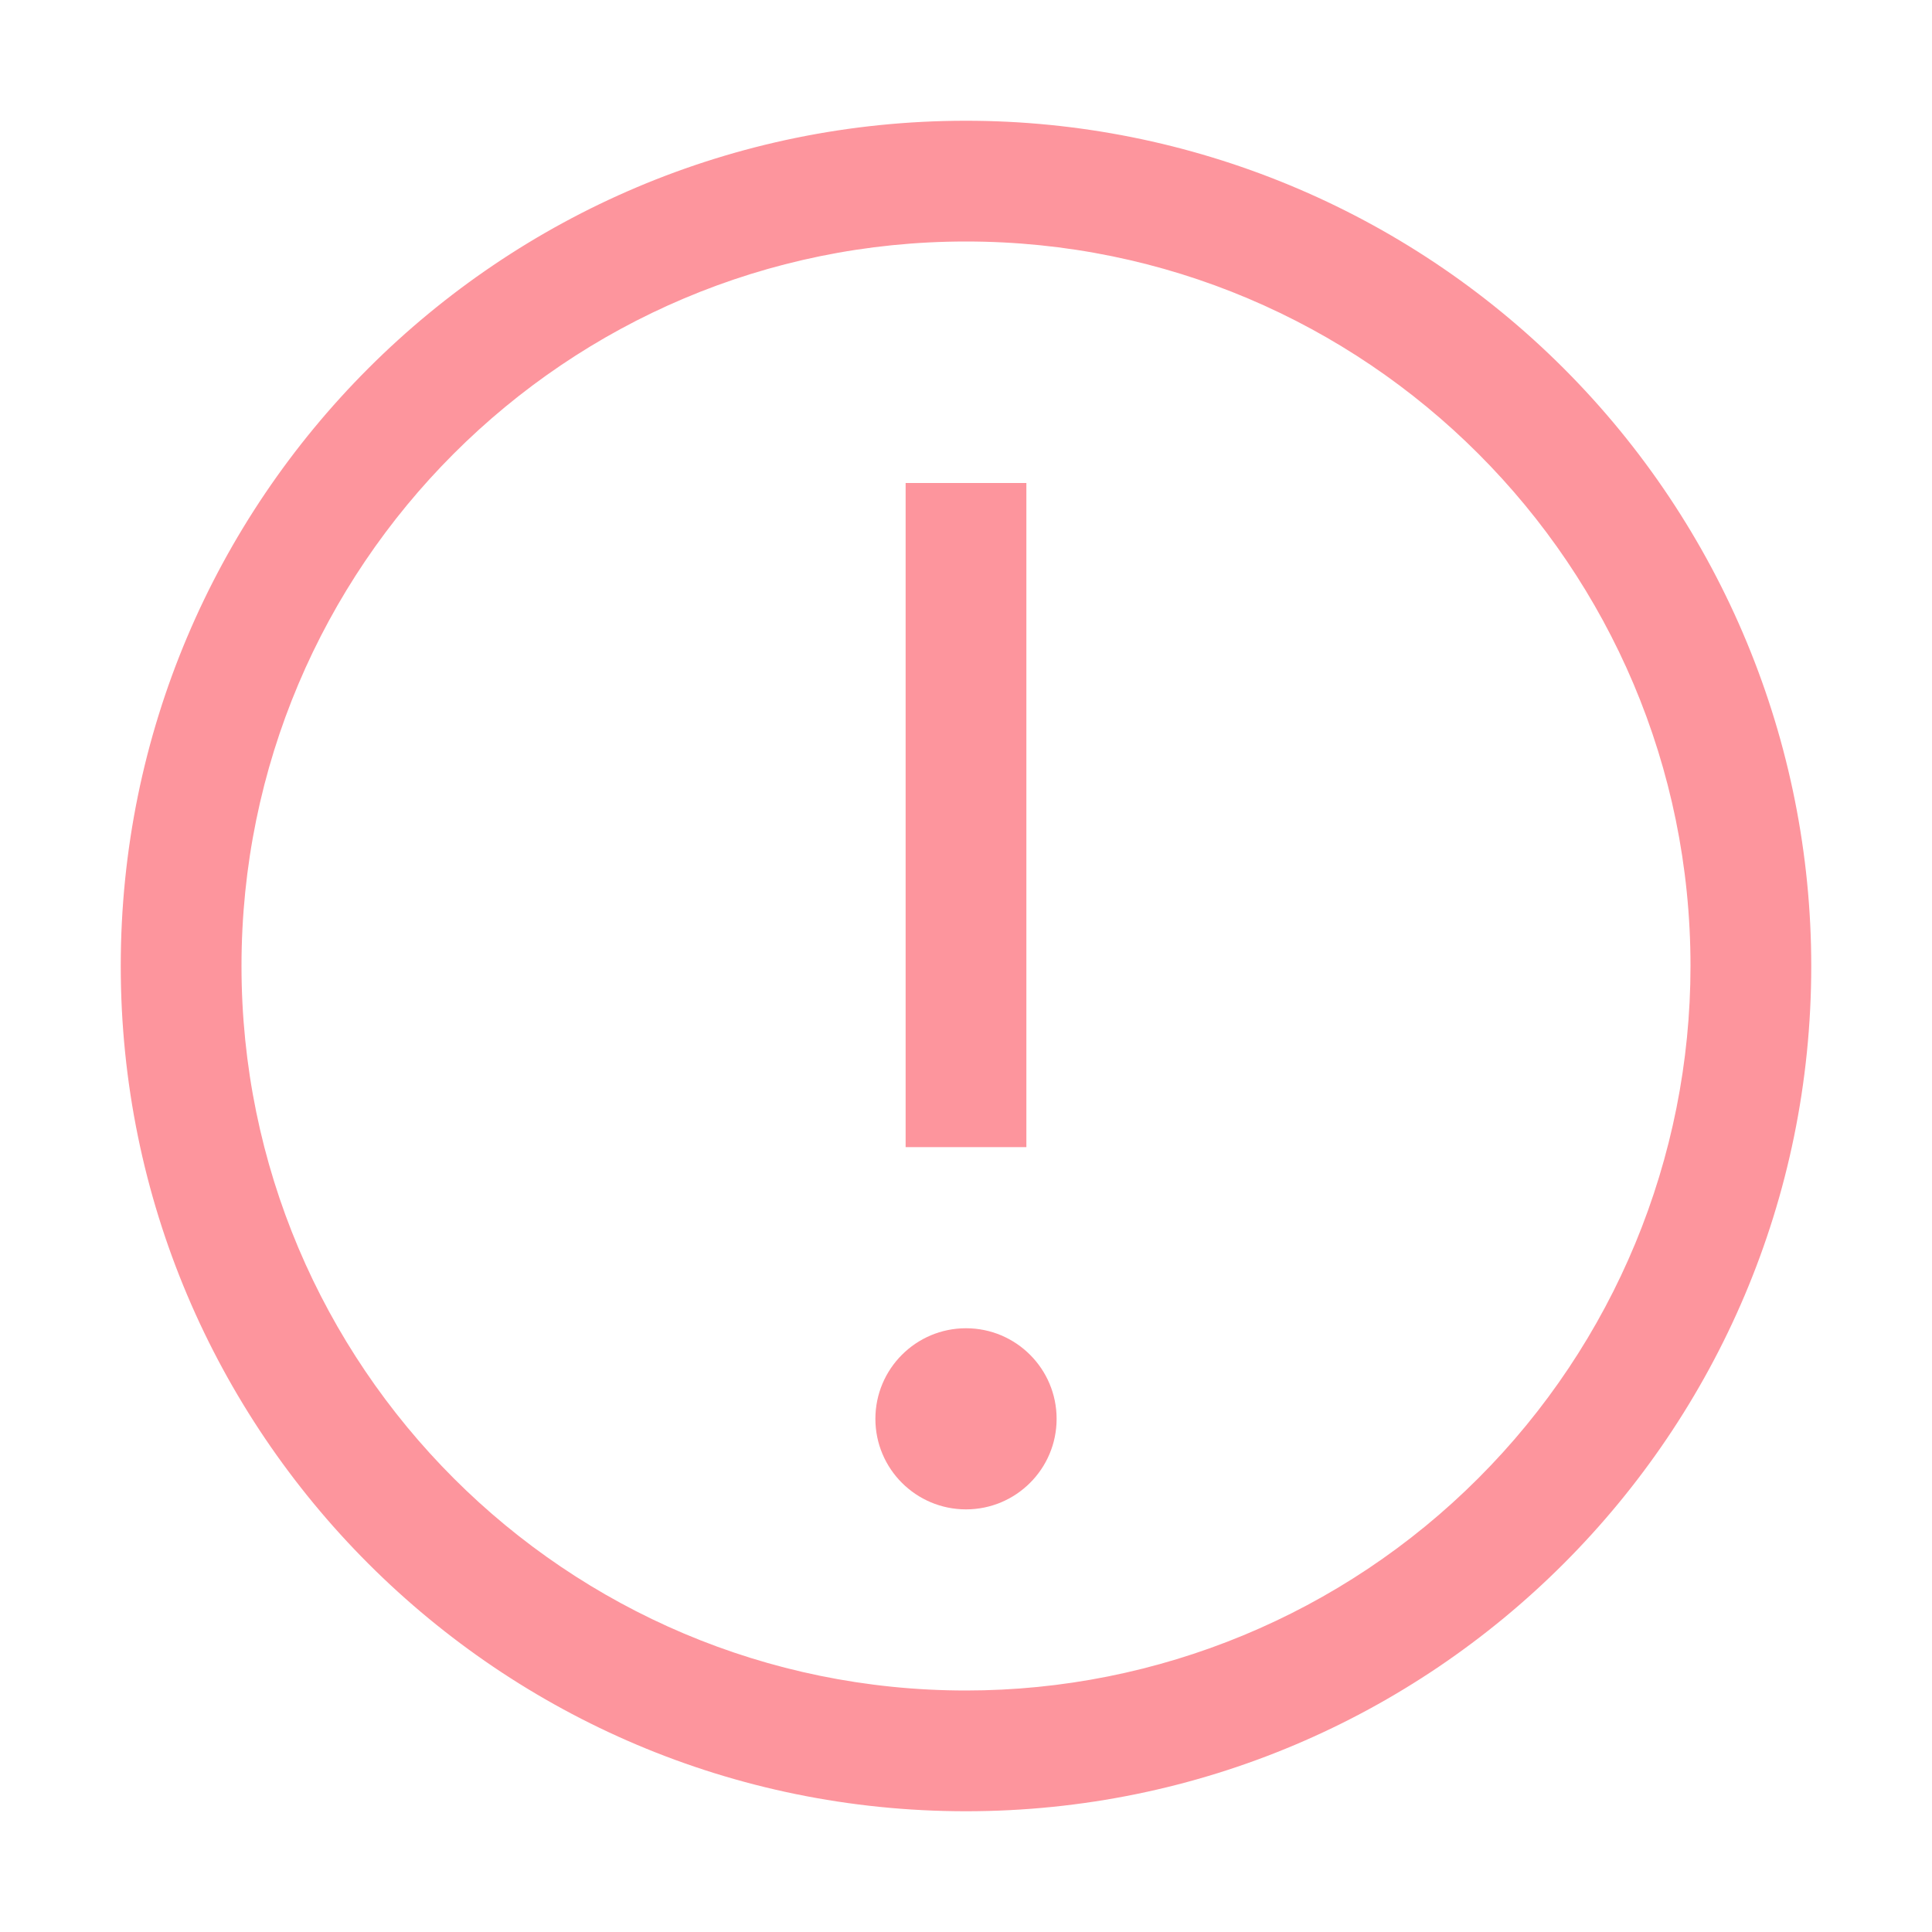
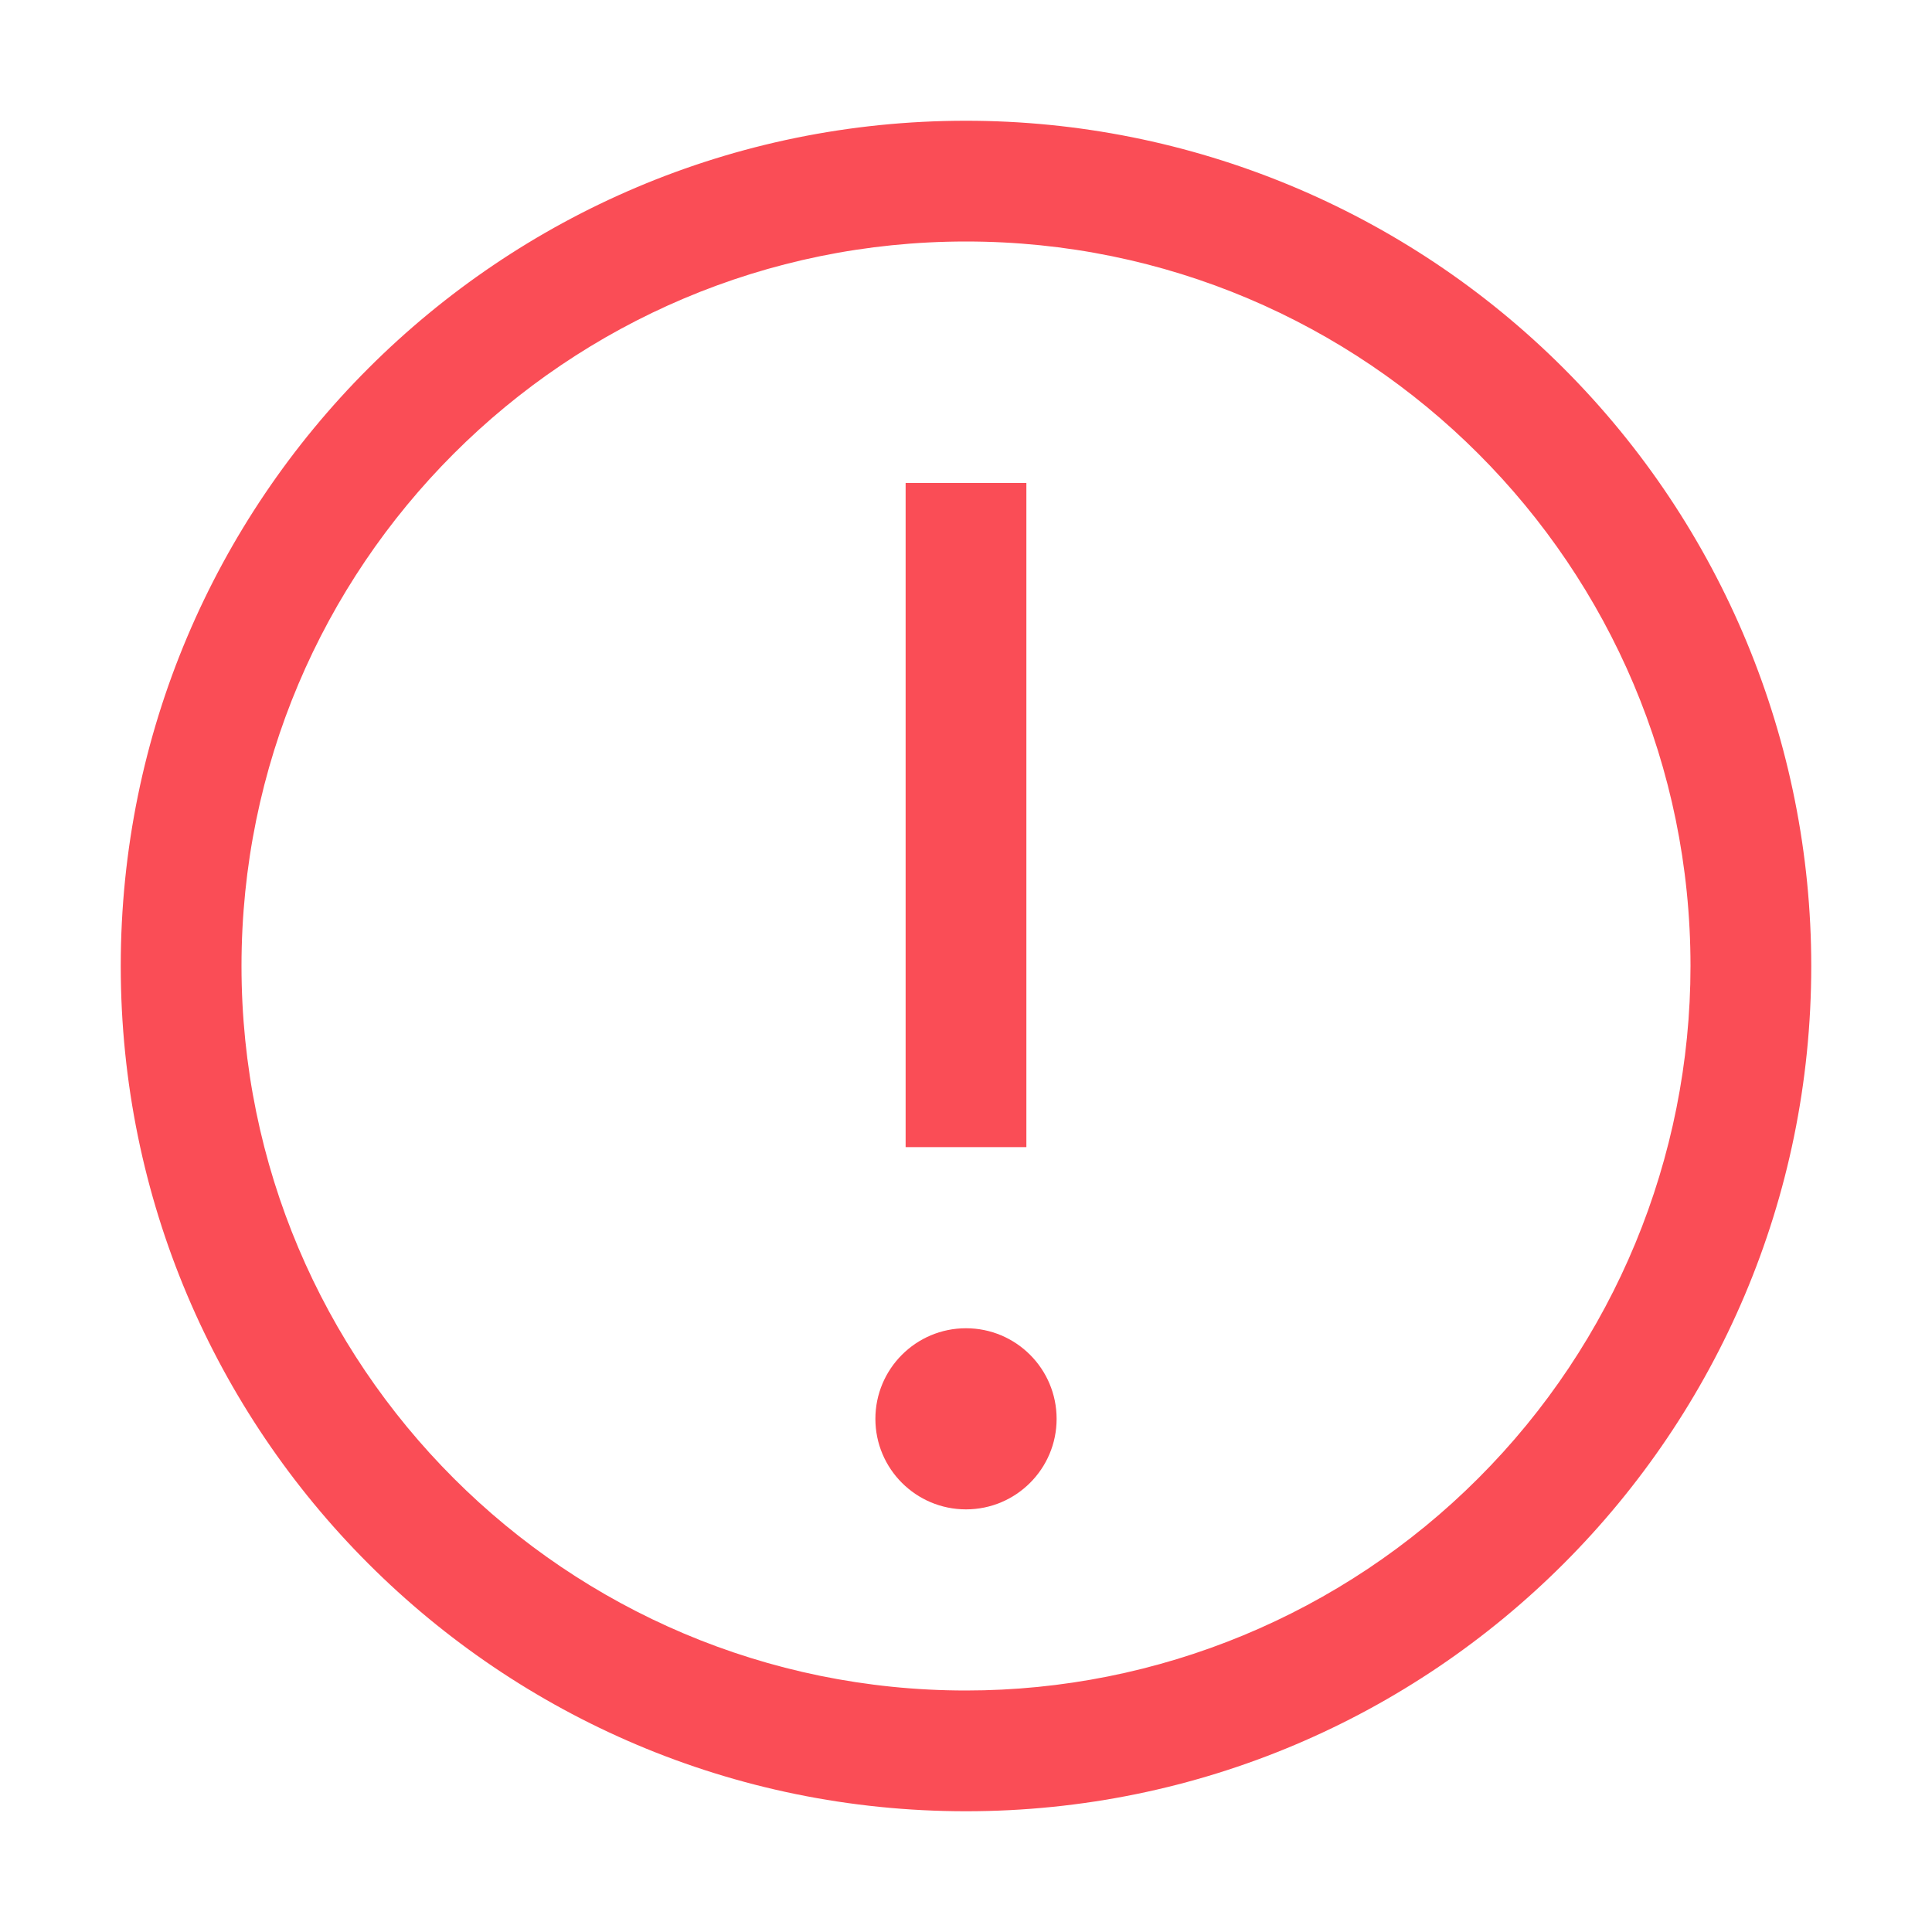
<svg xmlns="http://www.w3.org/2000/svg" width="20px" height="20px" viewBox="0 0 20 20" version="1.1">
-   <defs>
-     <filter id="filter-1">
-       <feColorMatrix in="SourceGraphic" type="matrix" values="0 0 0 0 0.98 0 0 0 0 0.302 0 0 0 0 0.337 0 0 0 1 0" />
-     </filter>
-   </defs>
  <g id="Structure" stroke="none" stroke-width="1" fill="none" fill-rule="evenodd">
-     <g id="warning" filter="url(#filter-1)">
-       <g>
-         <path d="M10,1.25 C5.168,1.25 1.25,5.168 1.25,10 C1.25,14.832 5.168,18.75 10,18.75 C14.832,18.75 18.75,14.832 18.75,10 C18.75,7.679 17.828,5.454 16.187,3.813 C14.546,2.172 12.321,1.25 10,1.25 Z M10,17.5 C5.858,17.5 2.5,14.142 2.5,10 C2.5,5.858 5.858,2.5 10,2.5 C14.142,2.5 17.5,5.858 17.5,10 C17.5,11.989 16.71,13.897 15.303,15.303 C13.897,16.71 11.989,17.5 10,17.5 Z" id="Shape" fill="#DA1E28" fill-rule="nonzero" />
-         <rect id="Rectangle" fill="#DA1E28" fill-rule="nonzero" x="9.375" y="5" width="1.25" height="6.875" />
-         <path d="M10,13.75 C9.482,13.75 9.062,14.17 9.062,14.688 C9.062,15.205 9.482,15.625 10,15.625 C10.518,15.625 10.938,15.205 10.938,14.688 C10.938,14.17 10.518,13.75 10,13.75 Z" id="Path" fill="#DA1E28" fill-rule="nonzero" />
-         <rect id="_Transparent_Rectangle_" x="0" y="0" width="20" height="20" />
-       </g>
-     </g>
+     <path d="M10,1.25 C5.168,1.25 1.25,5.168 1.25,10 C1.25,14.832 5.168,18.75 10,18.75 C14.832,18.75 18.75,14.832 18.75,10 C18.75,7.679 17.828,5.454 16.187,3.813 C14.546,2.172 12.321,1.25 10,1.25 Z M10,17.5 C5.858,17.5 2.5,14.142 2.5,10 C2.5,5.858 5.858,2.5 10,2.5 C14.142,2.5 17.5,5.858 17.5,10 C17.5,11.989 16.71,13.897 15.303,15.303 C13.897,16.71 11.989,17.5 10,17.5 Z" id="Shape" fill="#FA4D56" fill-rule="nonzero" />
+     <rect id="Rectangle" fill="#FA4D56" fill-rule="nonzero" x="9.375" y="5" width="1.25" height="6.875">
+         </rect>
+     <path d="M10,13.75 C9.482,13.75 9.062,14.17 9.062,14.688 C9.062,15.205 9.482,15.625 10,15.625 C10.518,15.625 10.938,15.205 10.938,14.688 C10.938,14.17 10.518,13.75 10,13.75 Z" id="Path" fill="#FA4D56" fill-rule="nonzero" />
+     <rect id="_Transparent_Rectangle_" x="0" y="0" width="20" height="20" />
  </g>
</svg>
